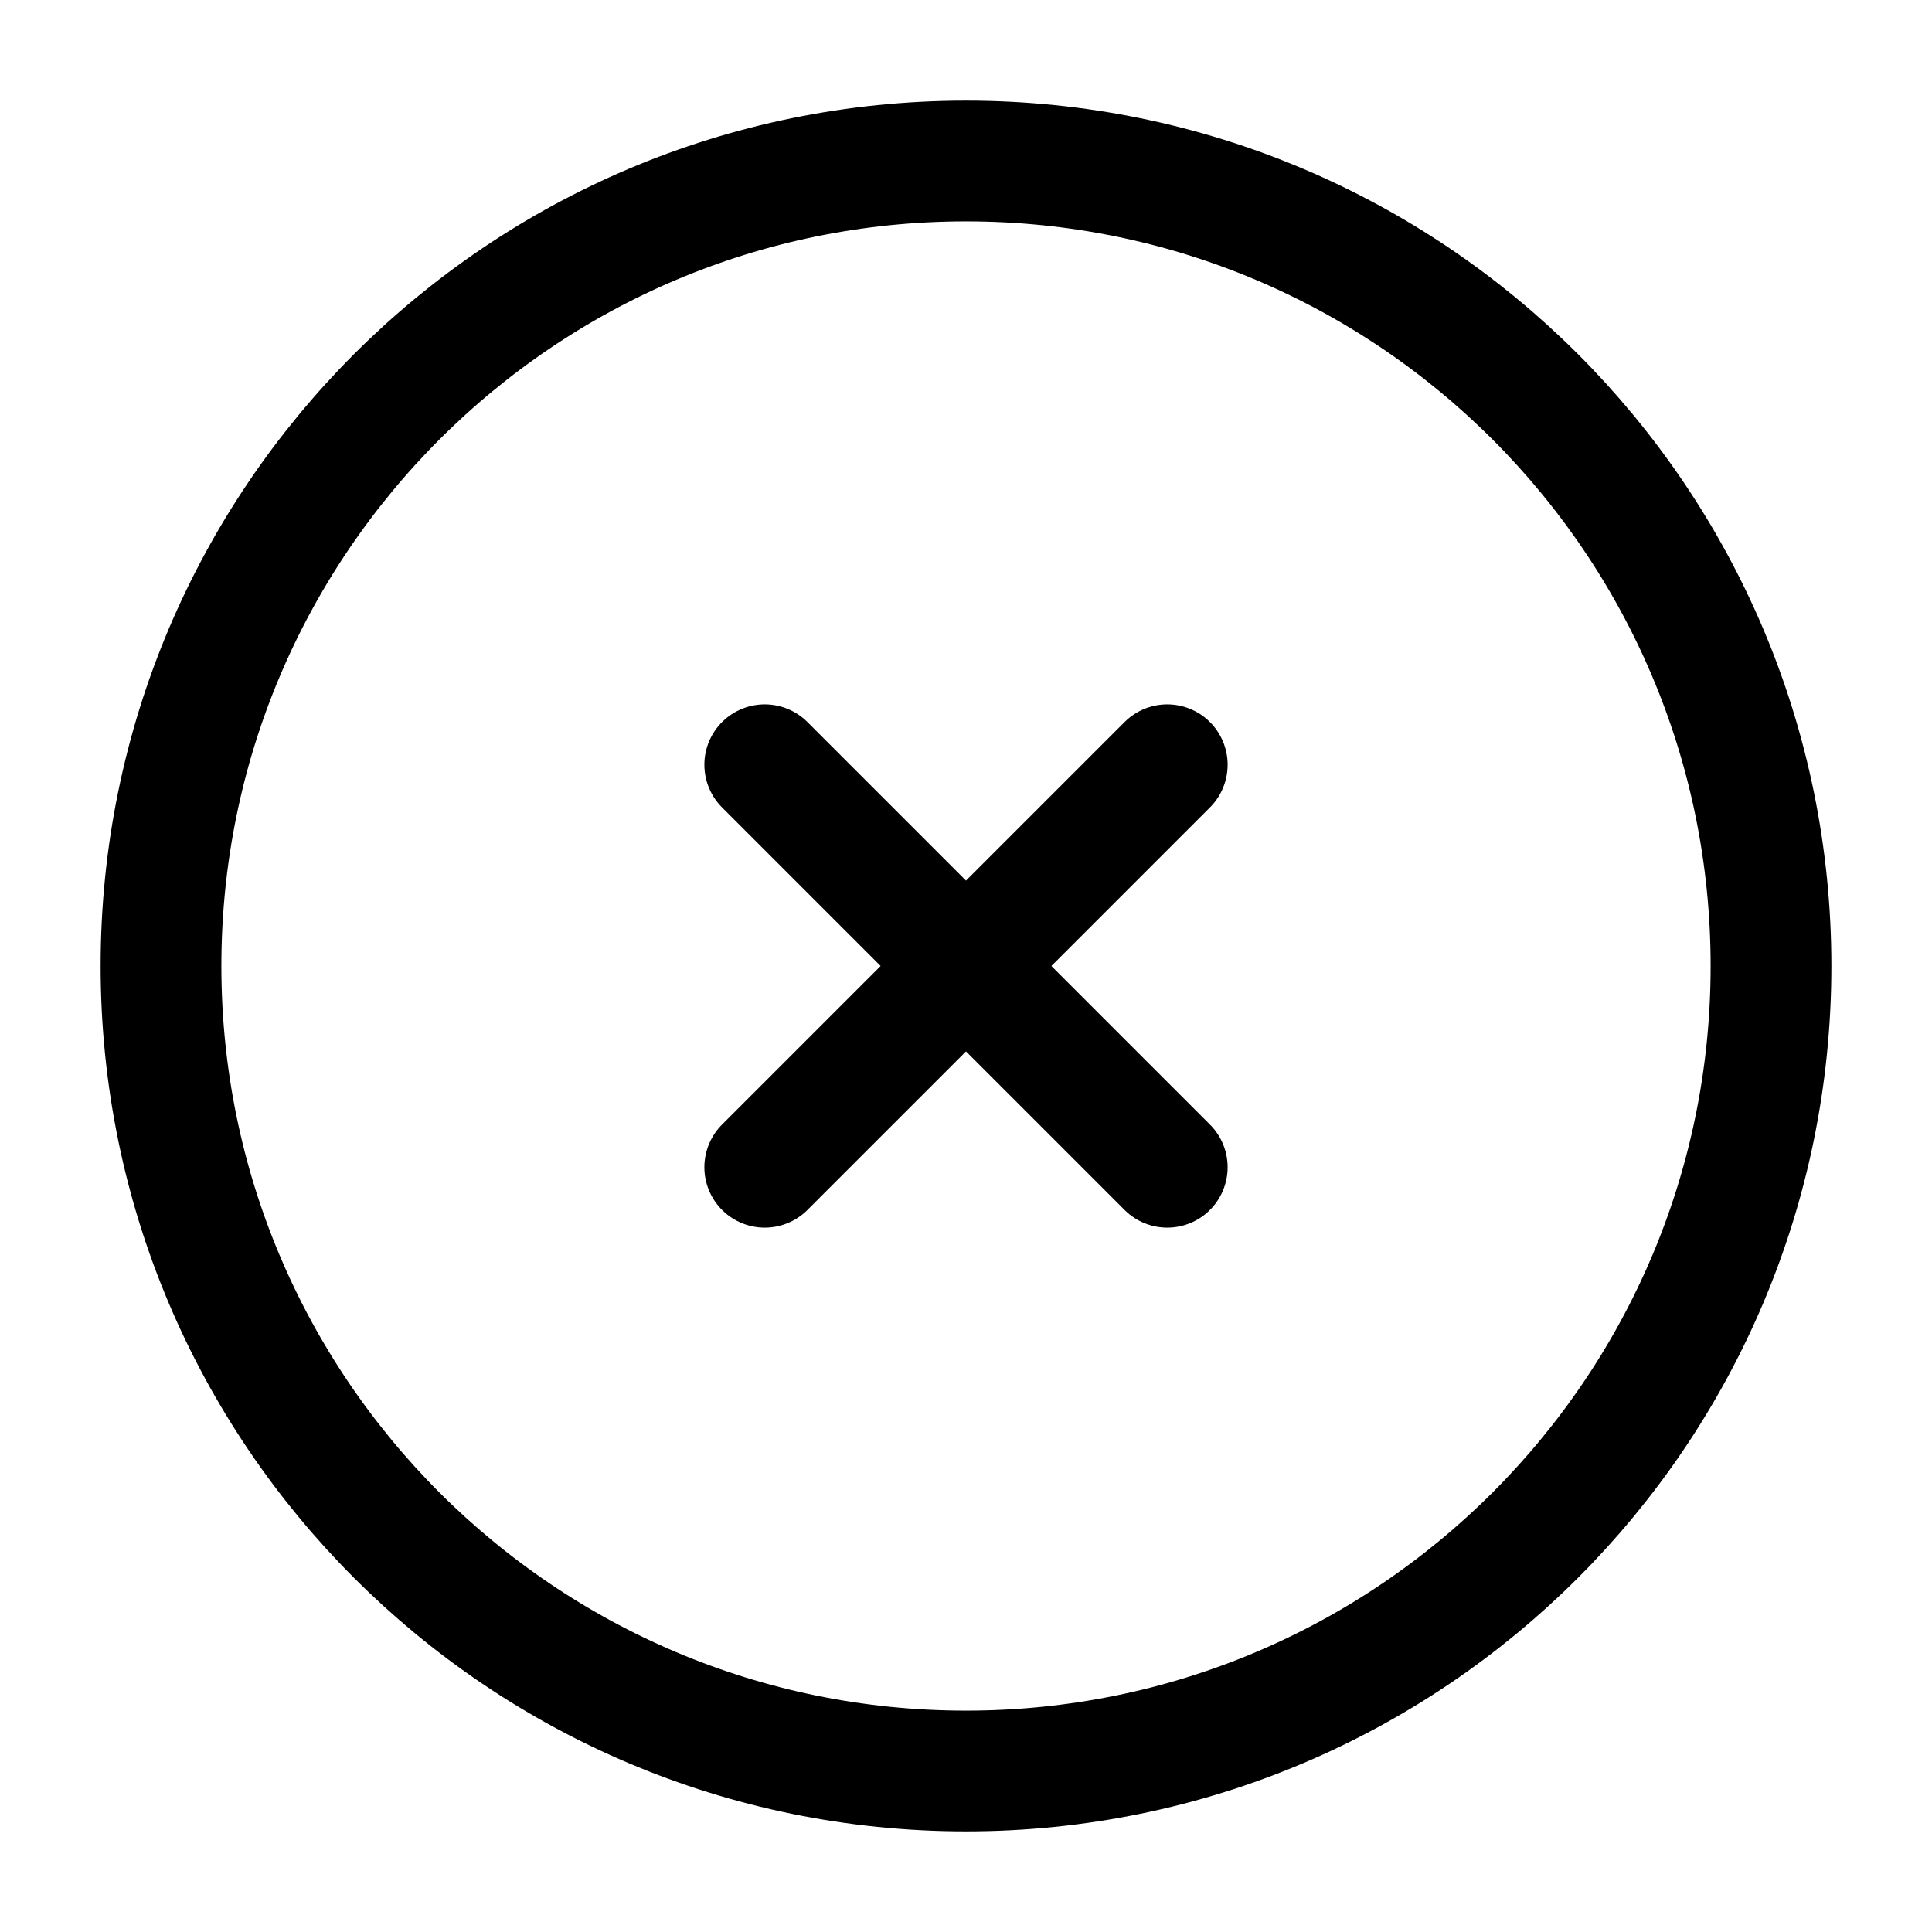
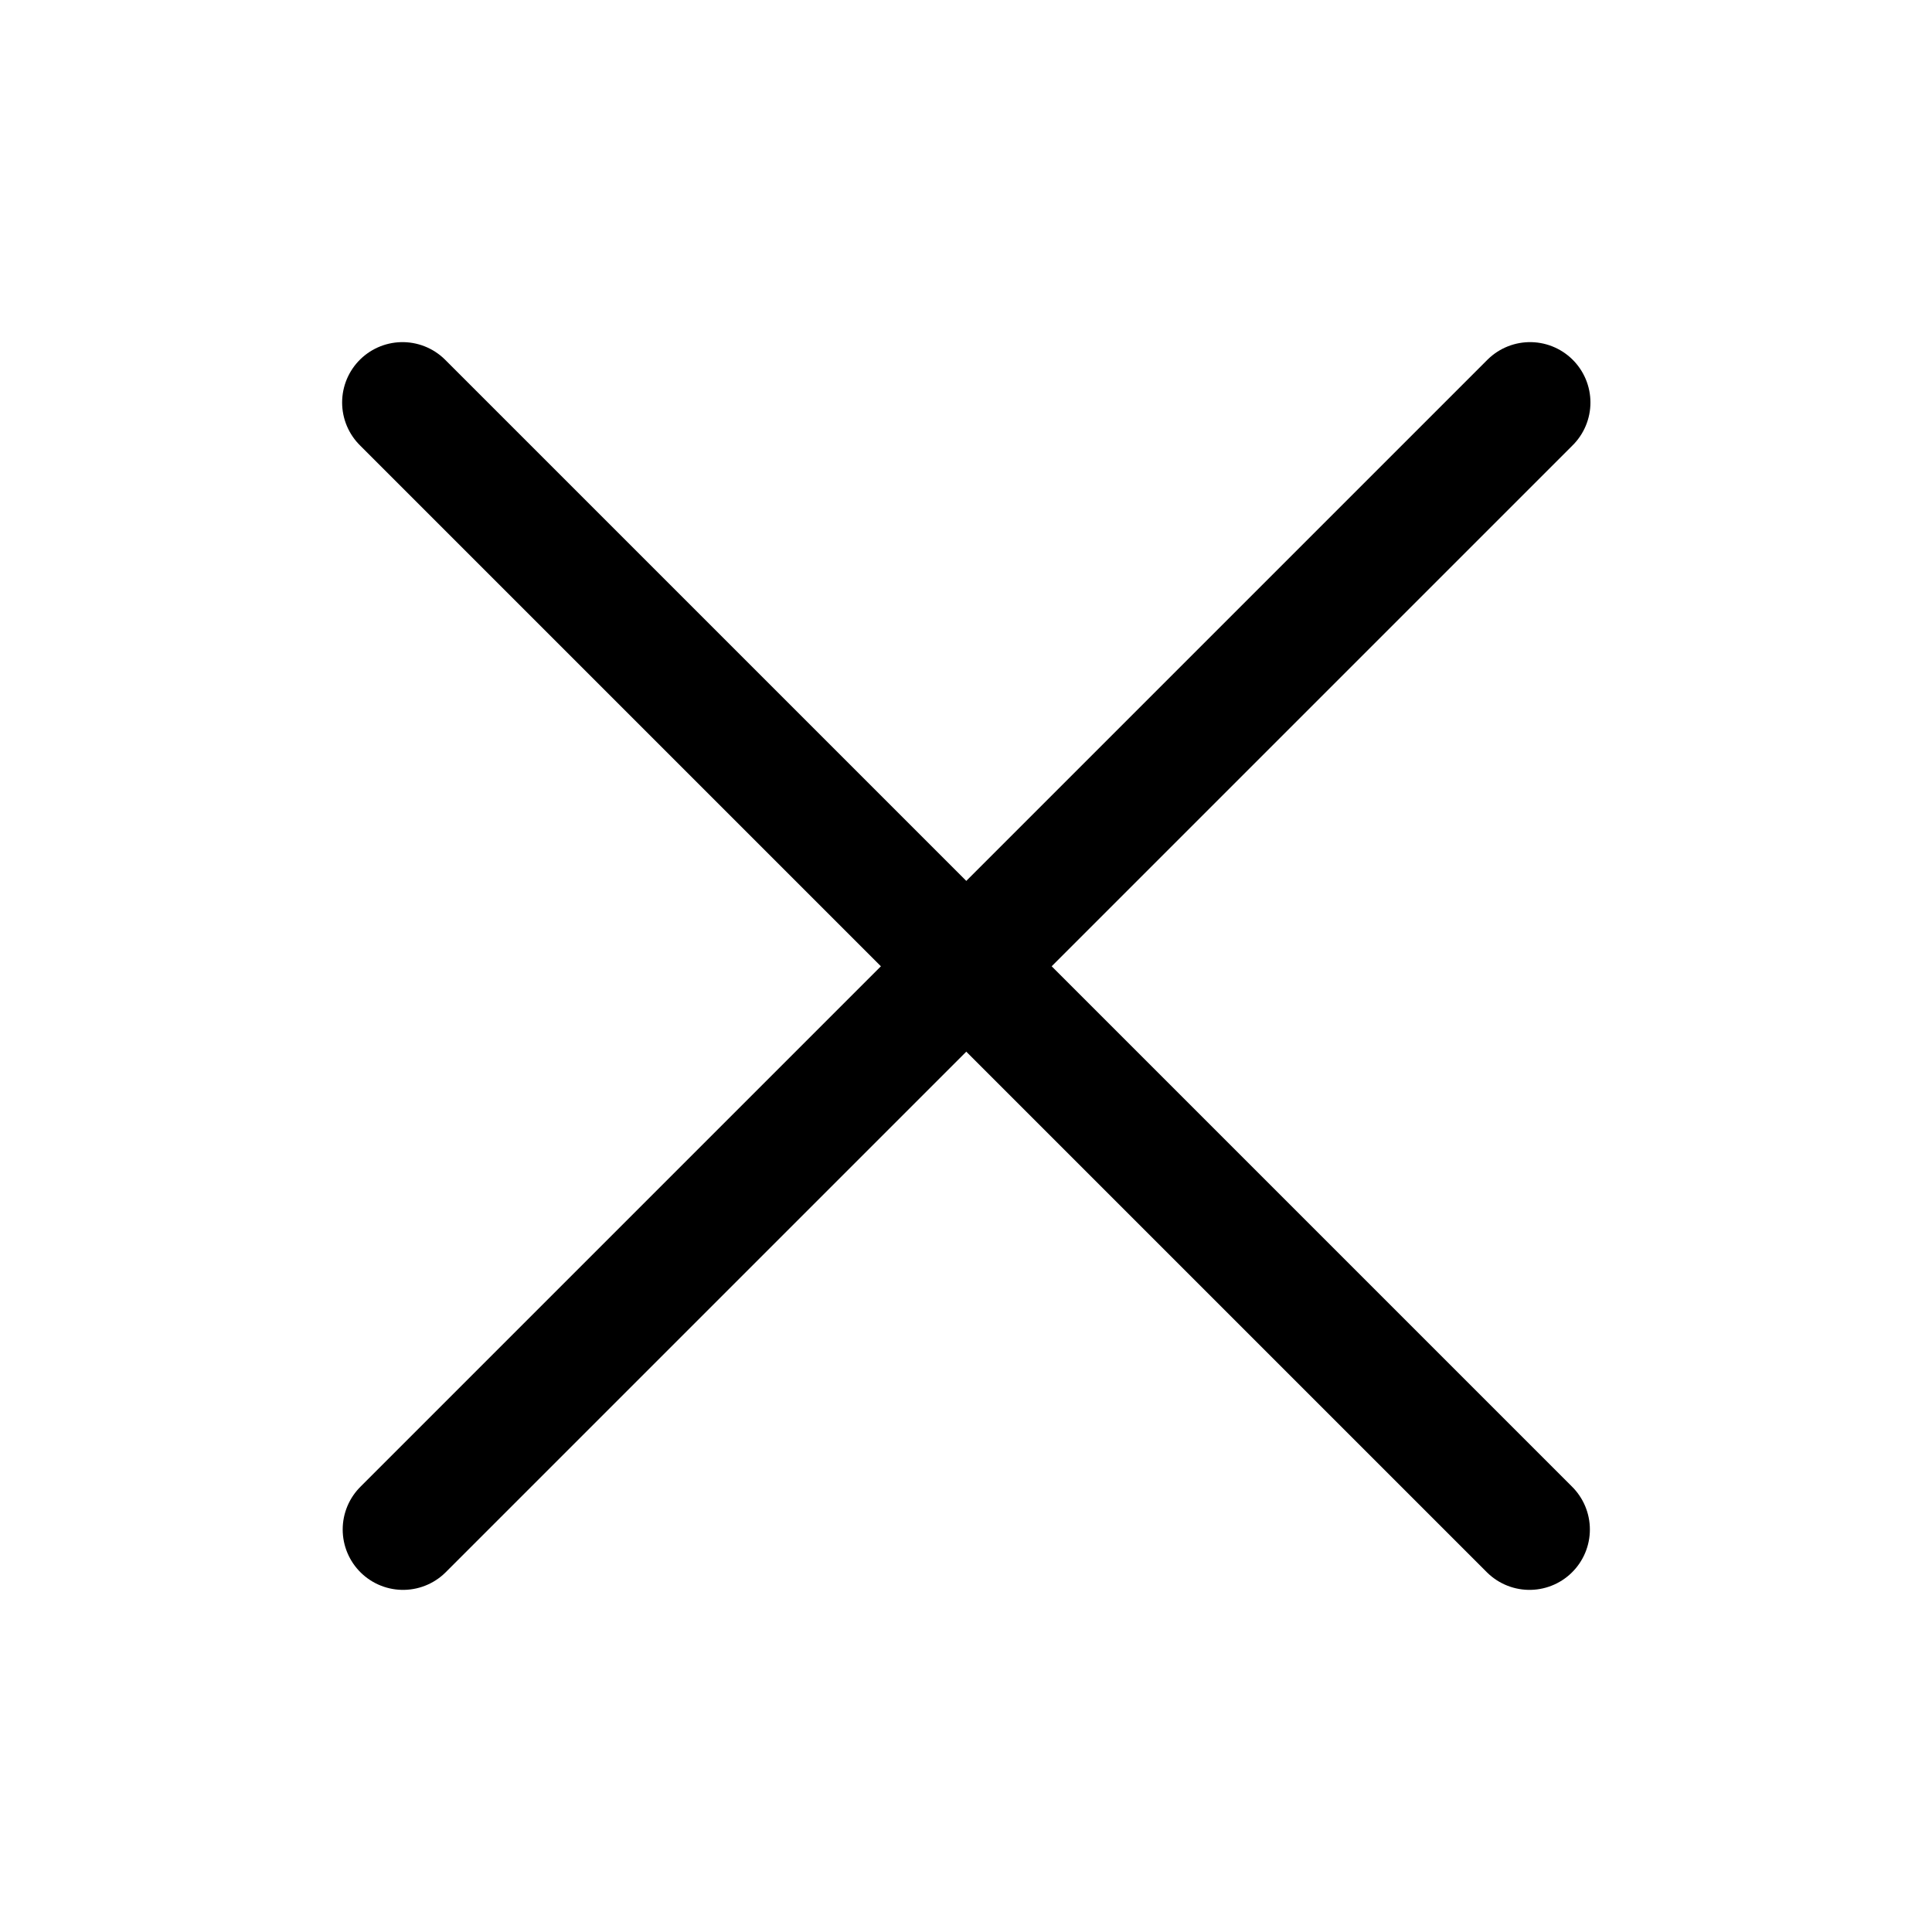
- <svg xmlns="http://www.w3.org/2000/svg" width="24" height="24" viewBox="0 0 24 24" fill="none" stroke-width="1.5" class="solar solar-close-circle-linear">
-   <circle cx="12" cy="12" r="10" stroke="currentColor" stroke-linecap="round" />
-   <path d="M14.5 9.5L9.5 14.5M9.5 9.5L14.5 14.5" stroke="currentColor" stroke-linecap="round" />
+ <svg xmlns="http://www.w3.org/2000/svg" width="24" height="24" viewBox="0 0 24 24" fill="none" stroke-width="1.5" class="solar solar-close-linear">
+   <path d="M19.007 5L5.007 19" stroke="currentColor" stroke-linecap="round" />
+   <path d="M19 19L5 5" stroke="currentColor" stroke-linecap="round" />
</svg>
